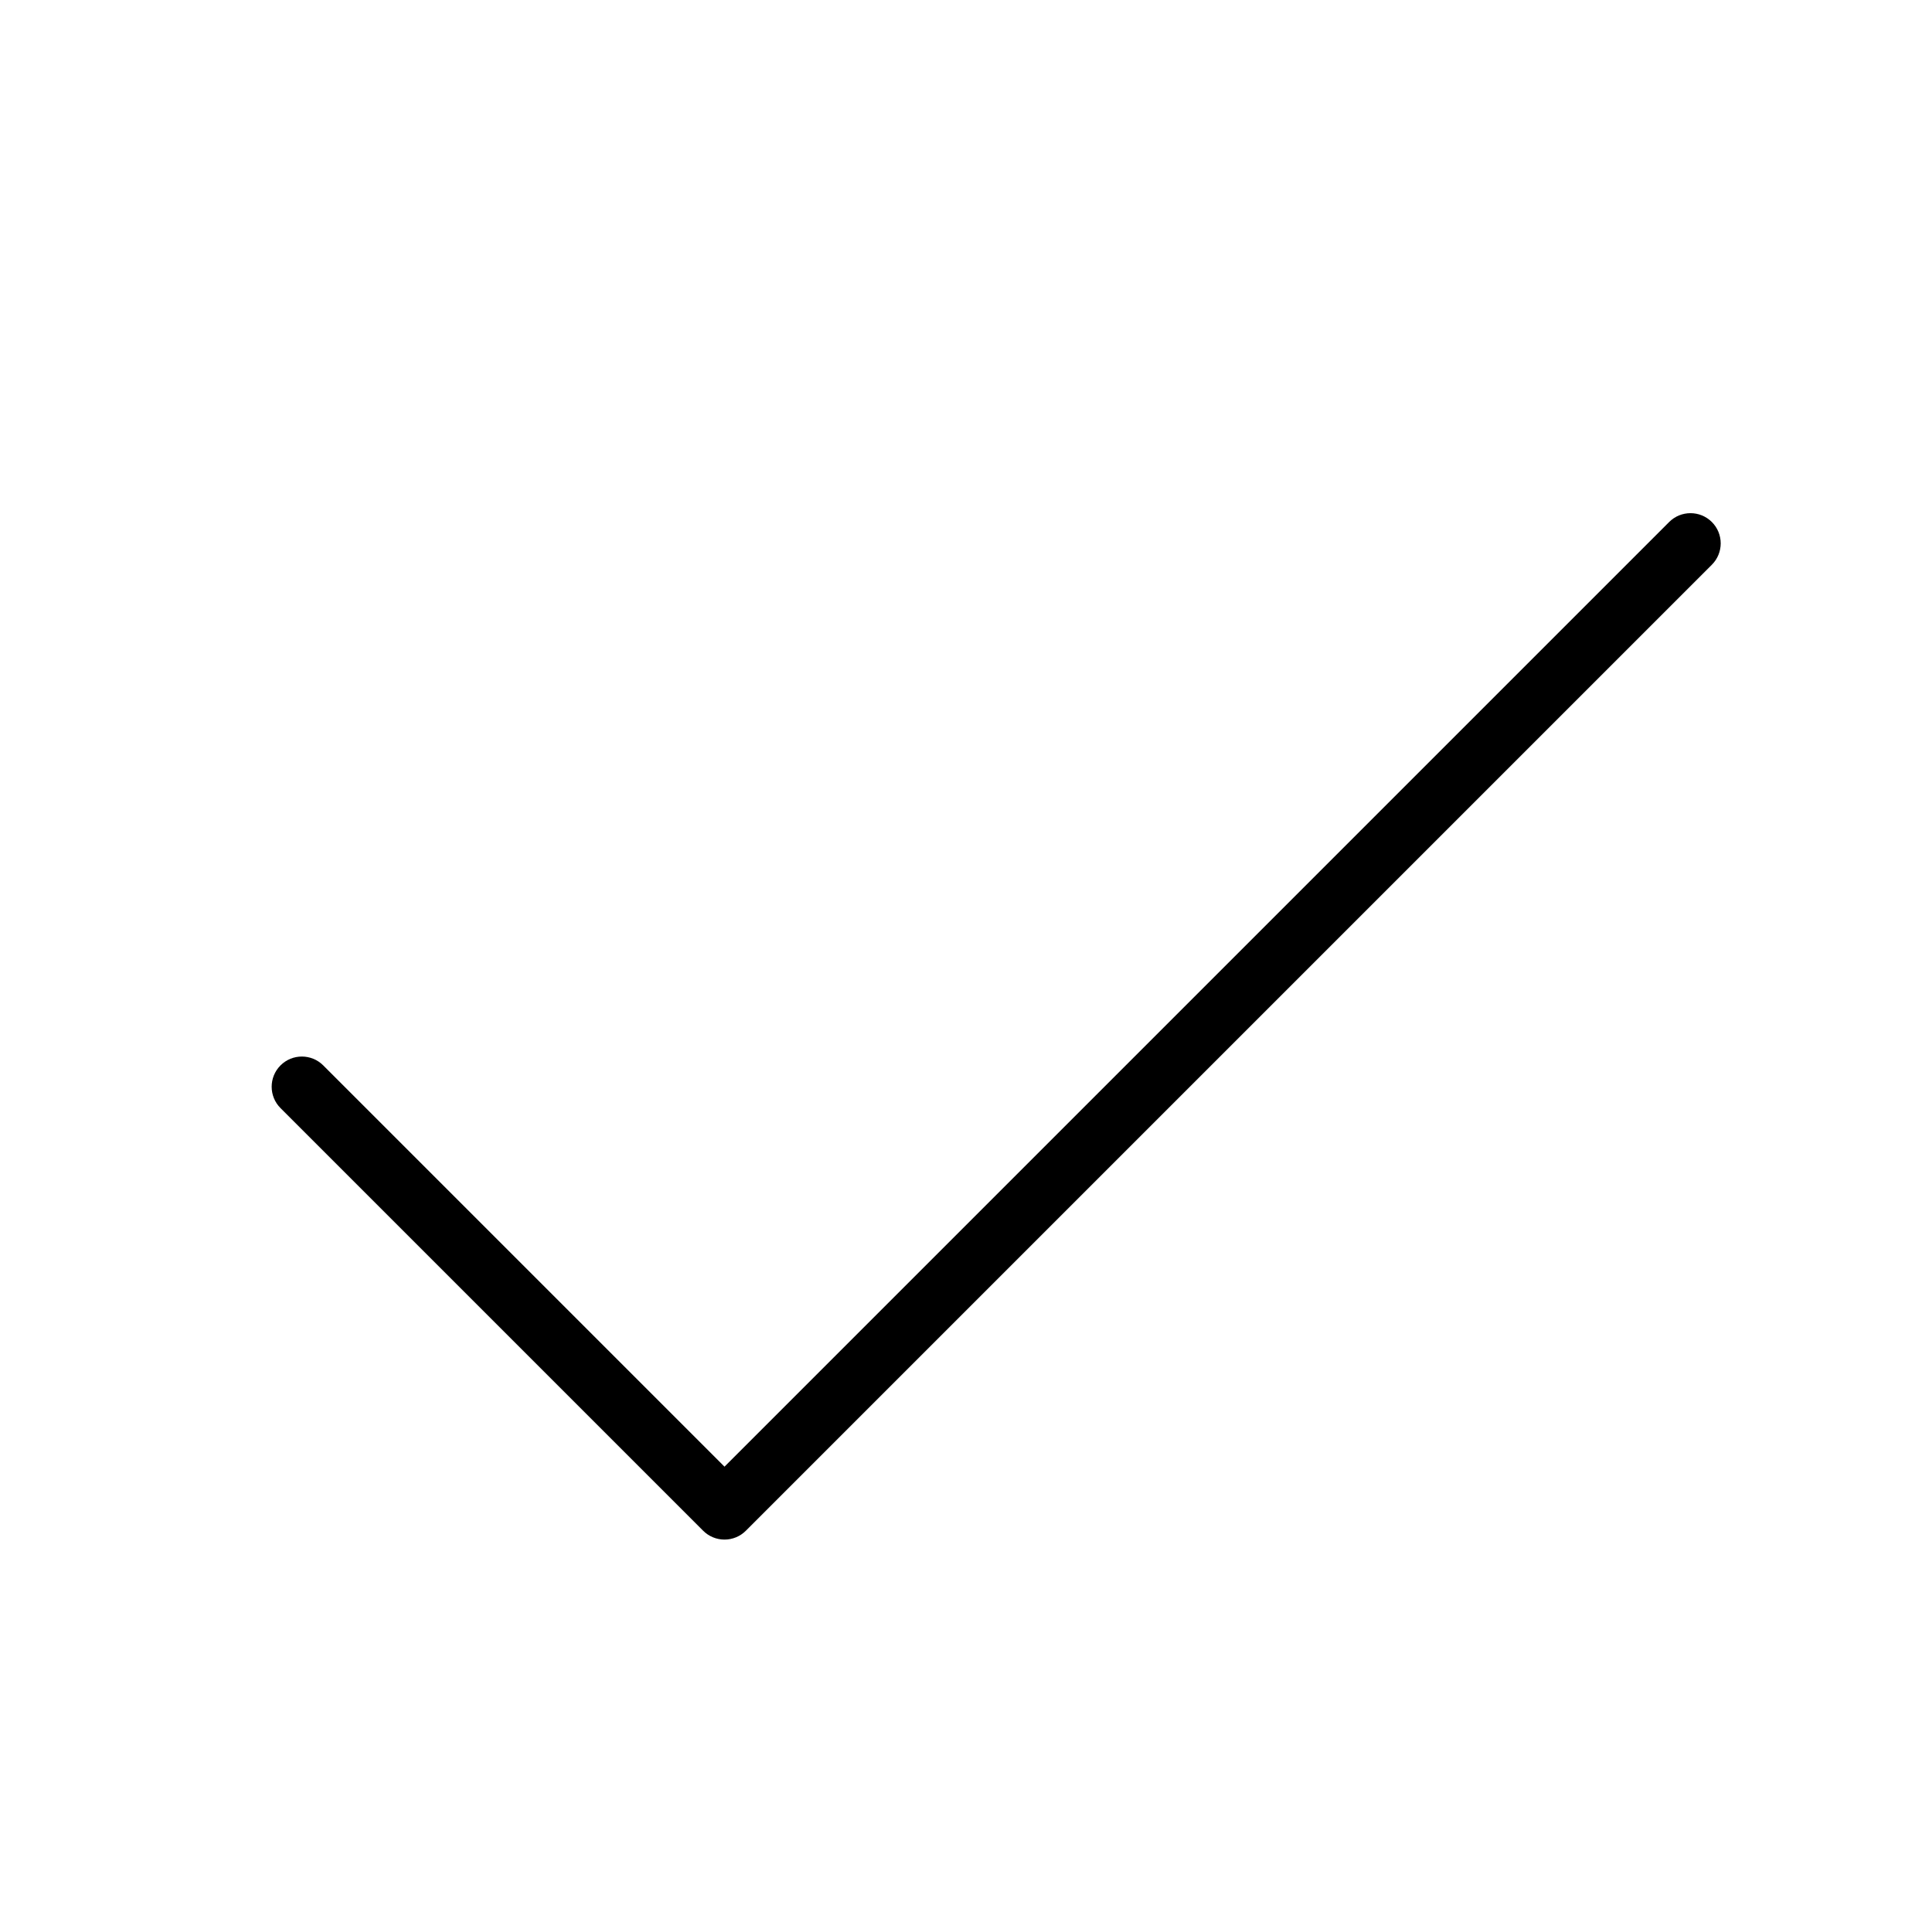
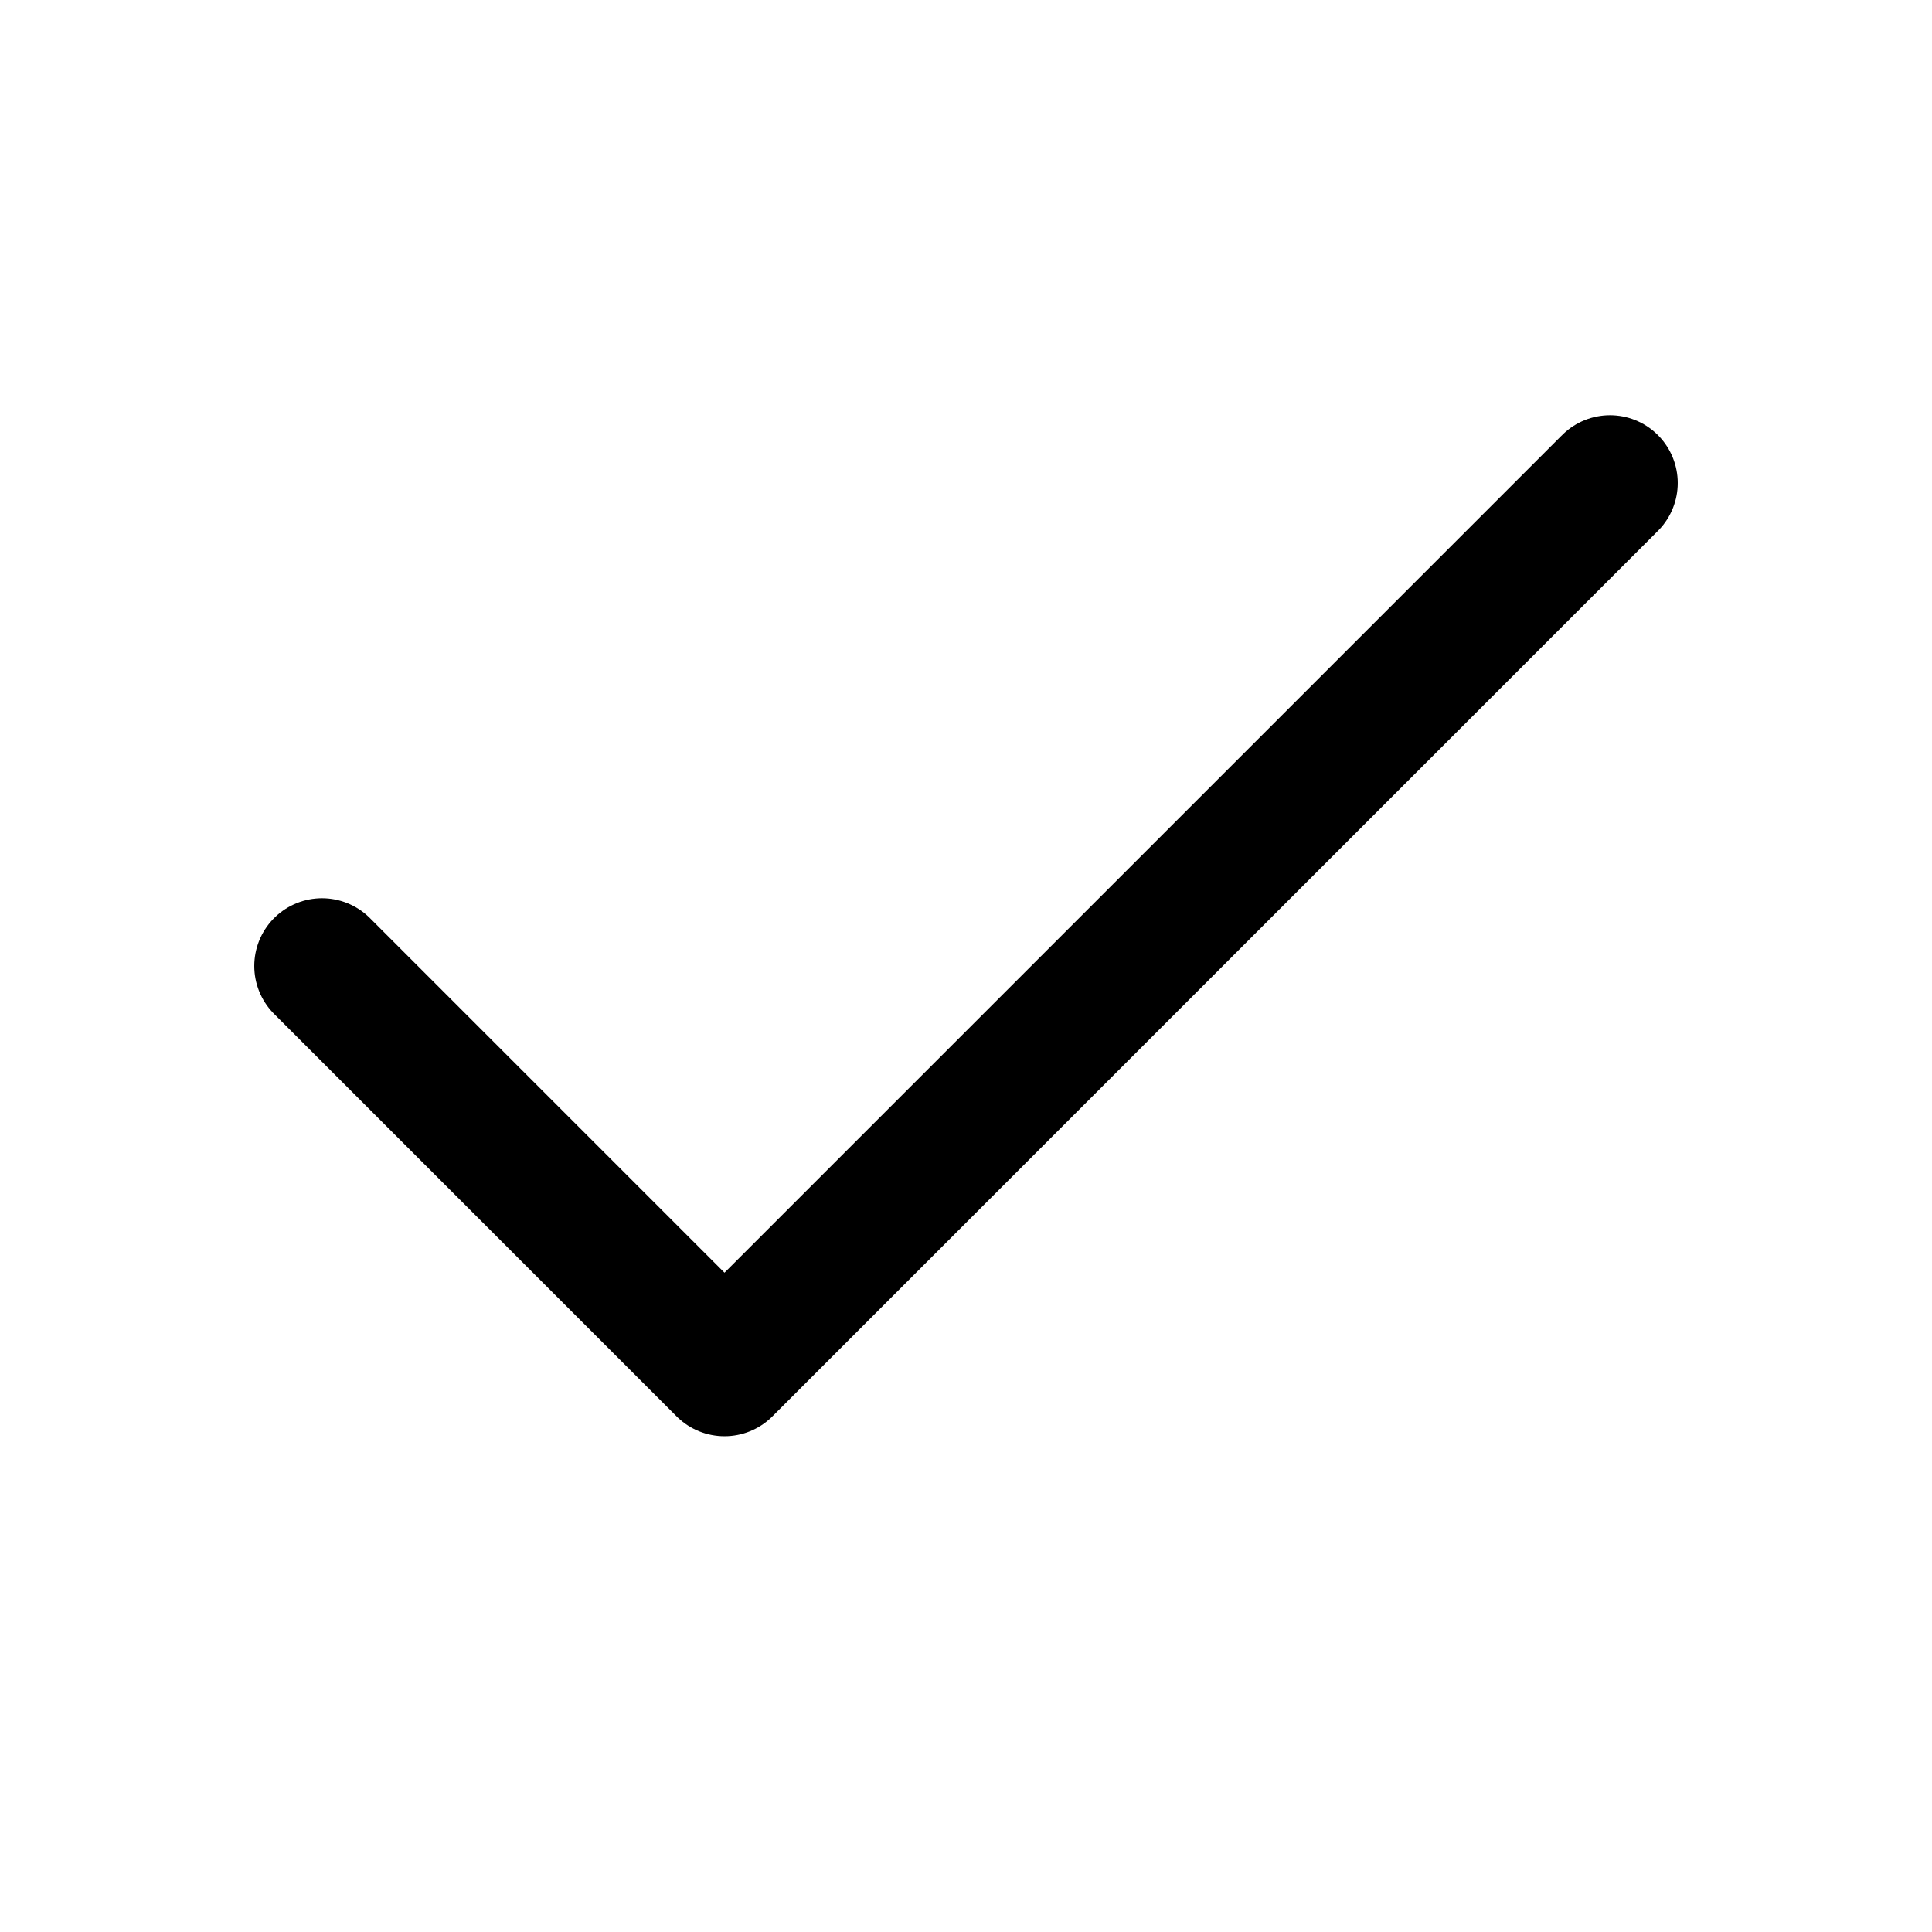
- <svg xmlns="http://www.w3.org/2000/svg" viewBox="0 0 256 256" fill="currentColor">
-   <path d="M226.83,74.83l-128,128a4,4,0,0,1-5.66,0l-56-56a4,4,0,0,1,5.66-5.66L96,194.34,221.17,69.17a4,4,0,1,1,5.66,5.66Z" />
+ <svg xmlns="http://www.w3.org/2000/svg" width="24" height="24" viewBox="0 0 24 24" fill="none" stroke="currentColor" stroke-width="1.683" stroke-linecap="round" stroke-linejoin="round">
+   <path d="M20 6 9 17l-5-5" />
</svg>
